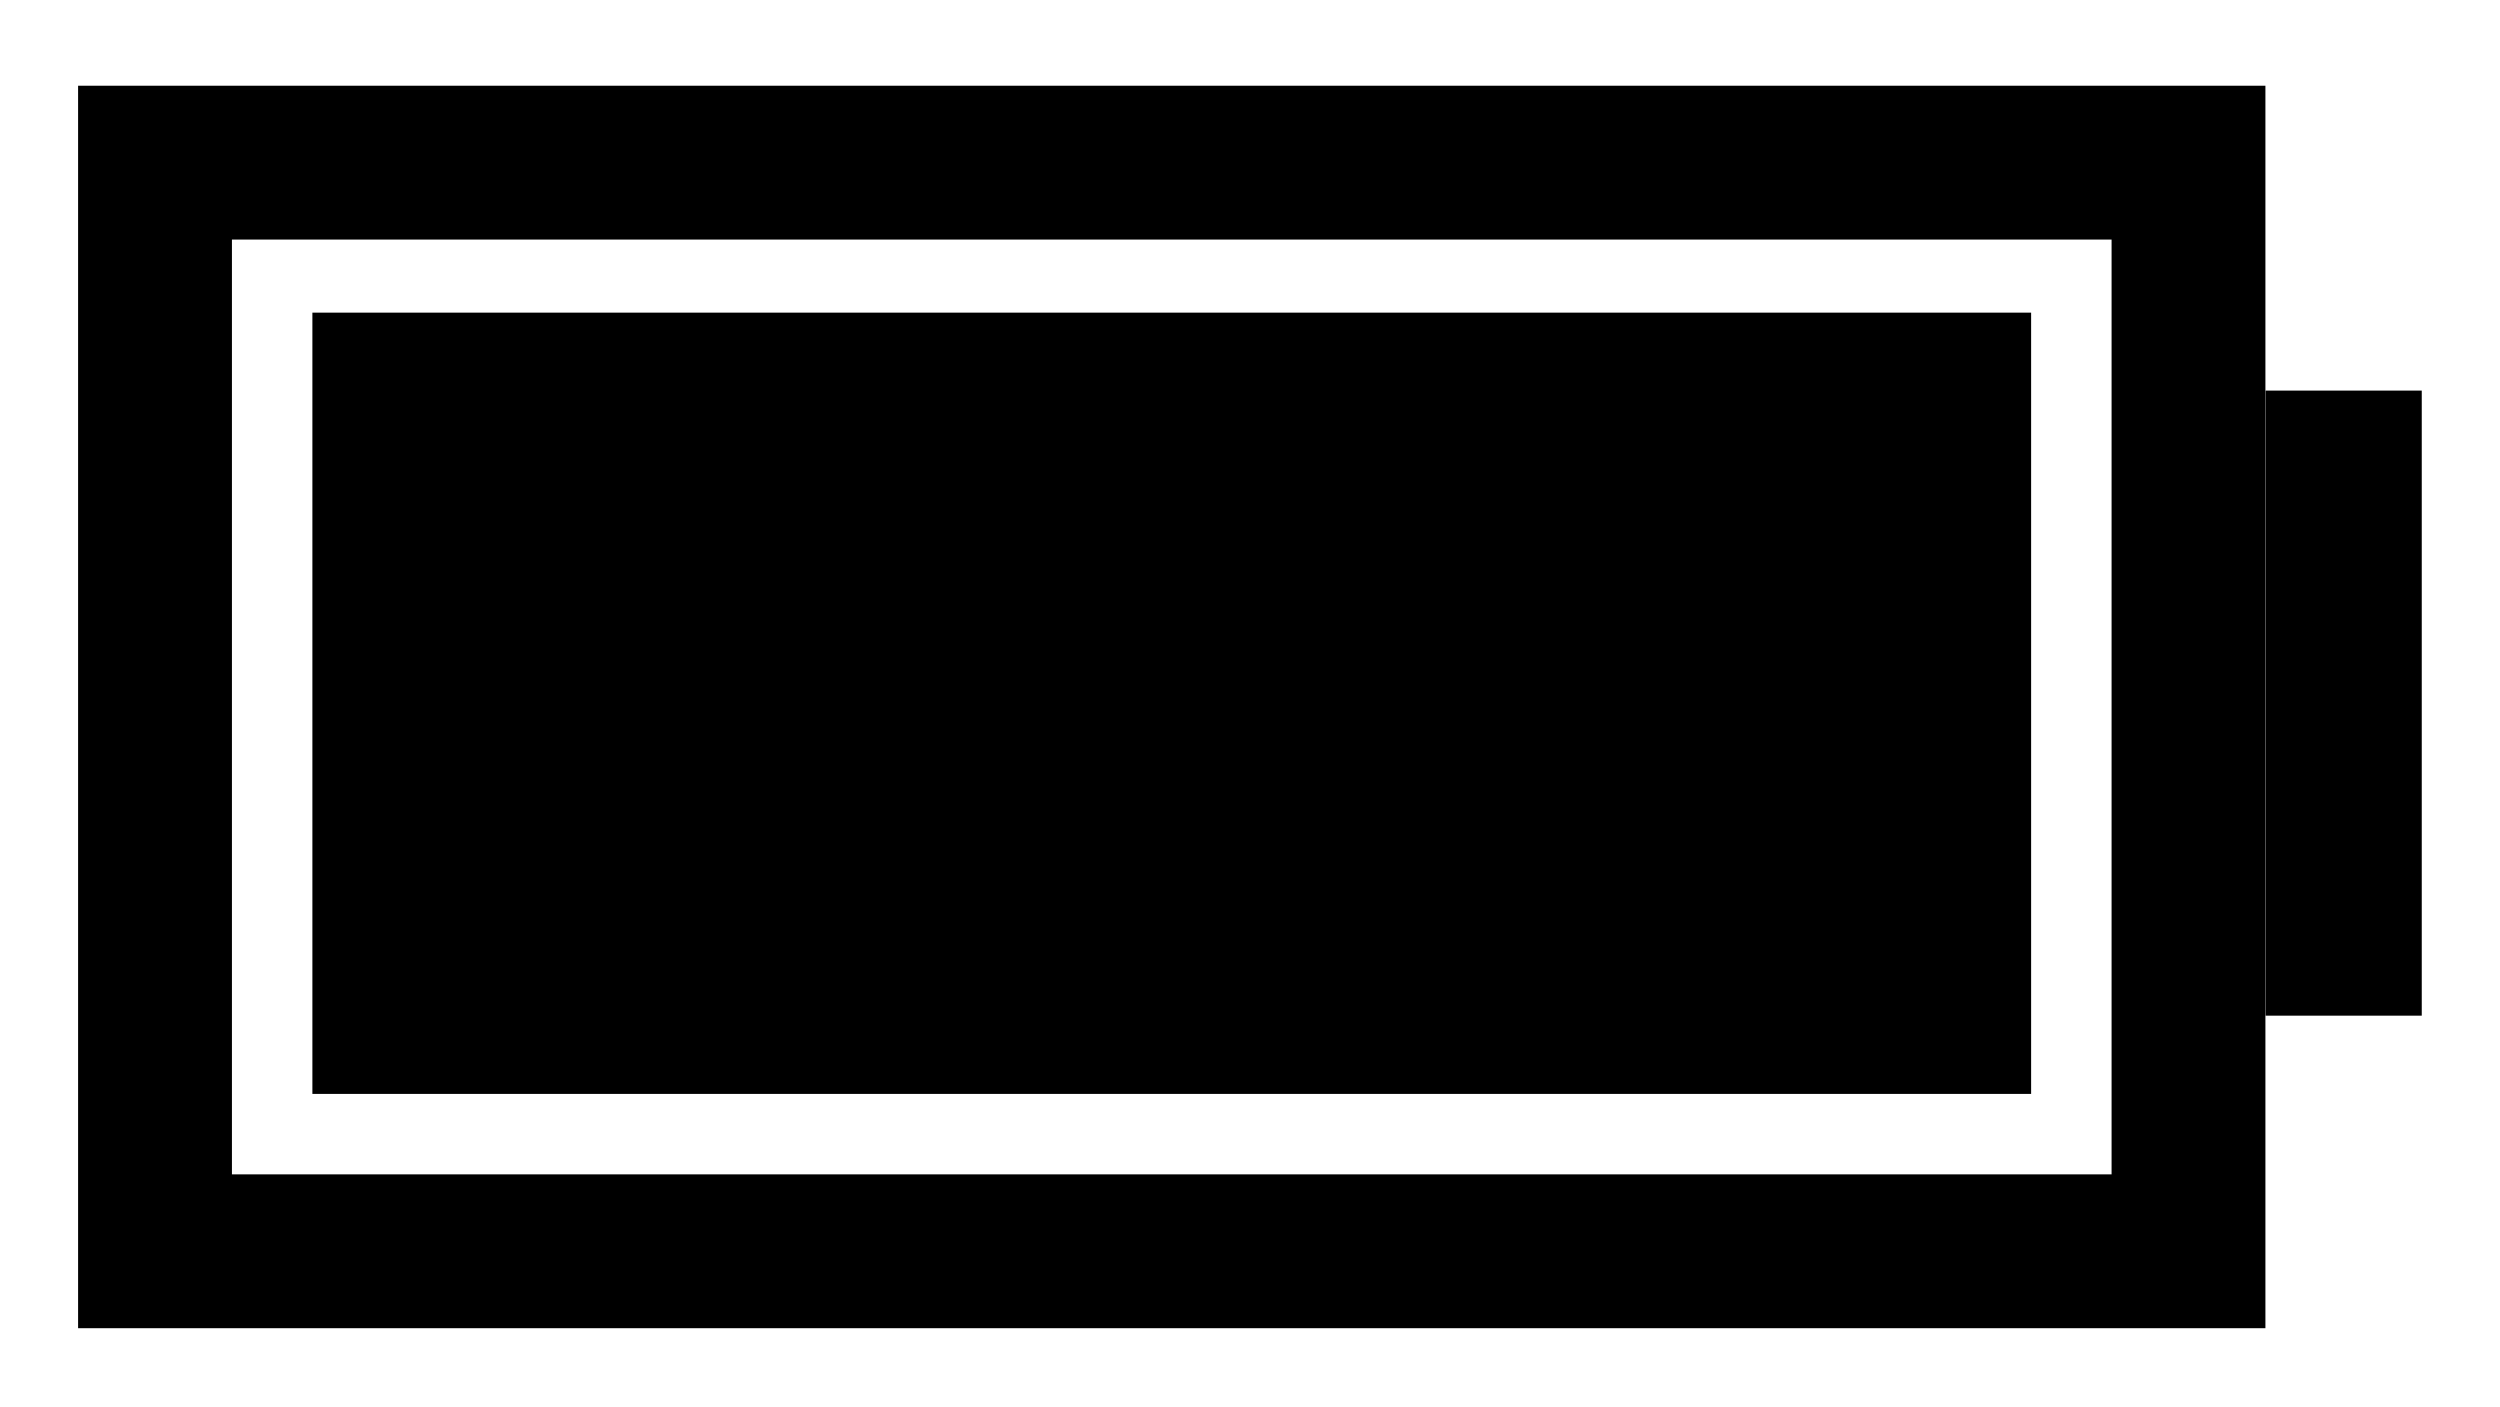
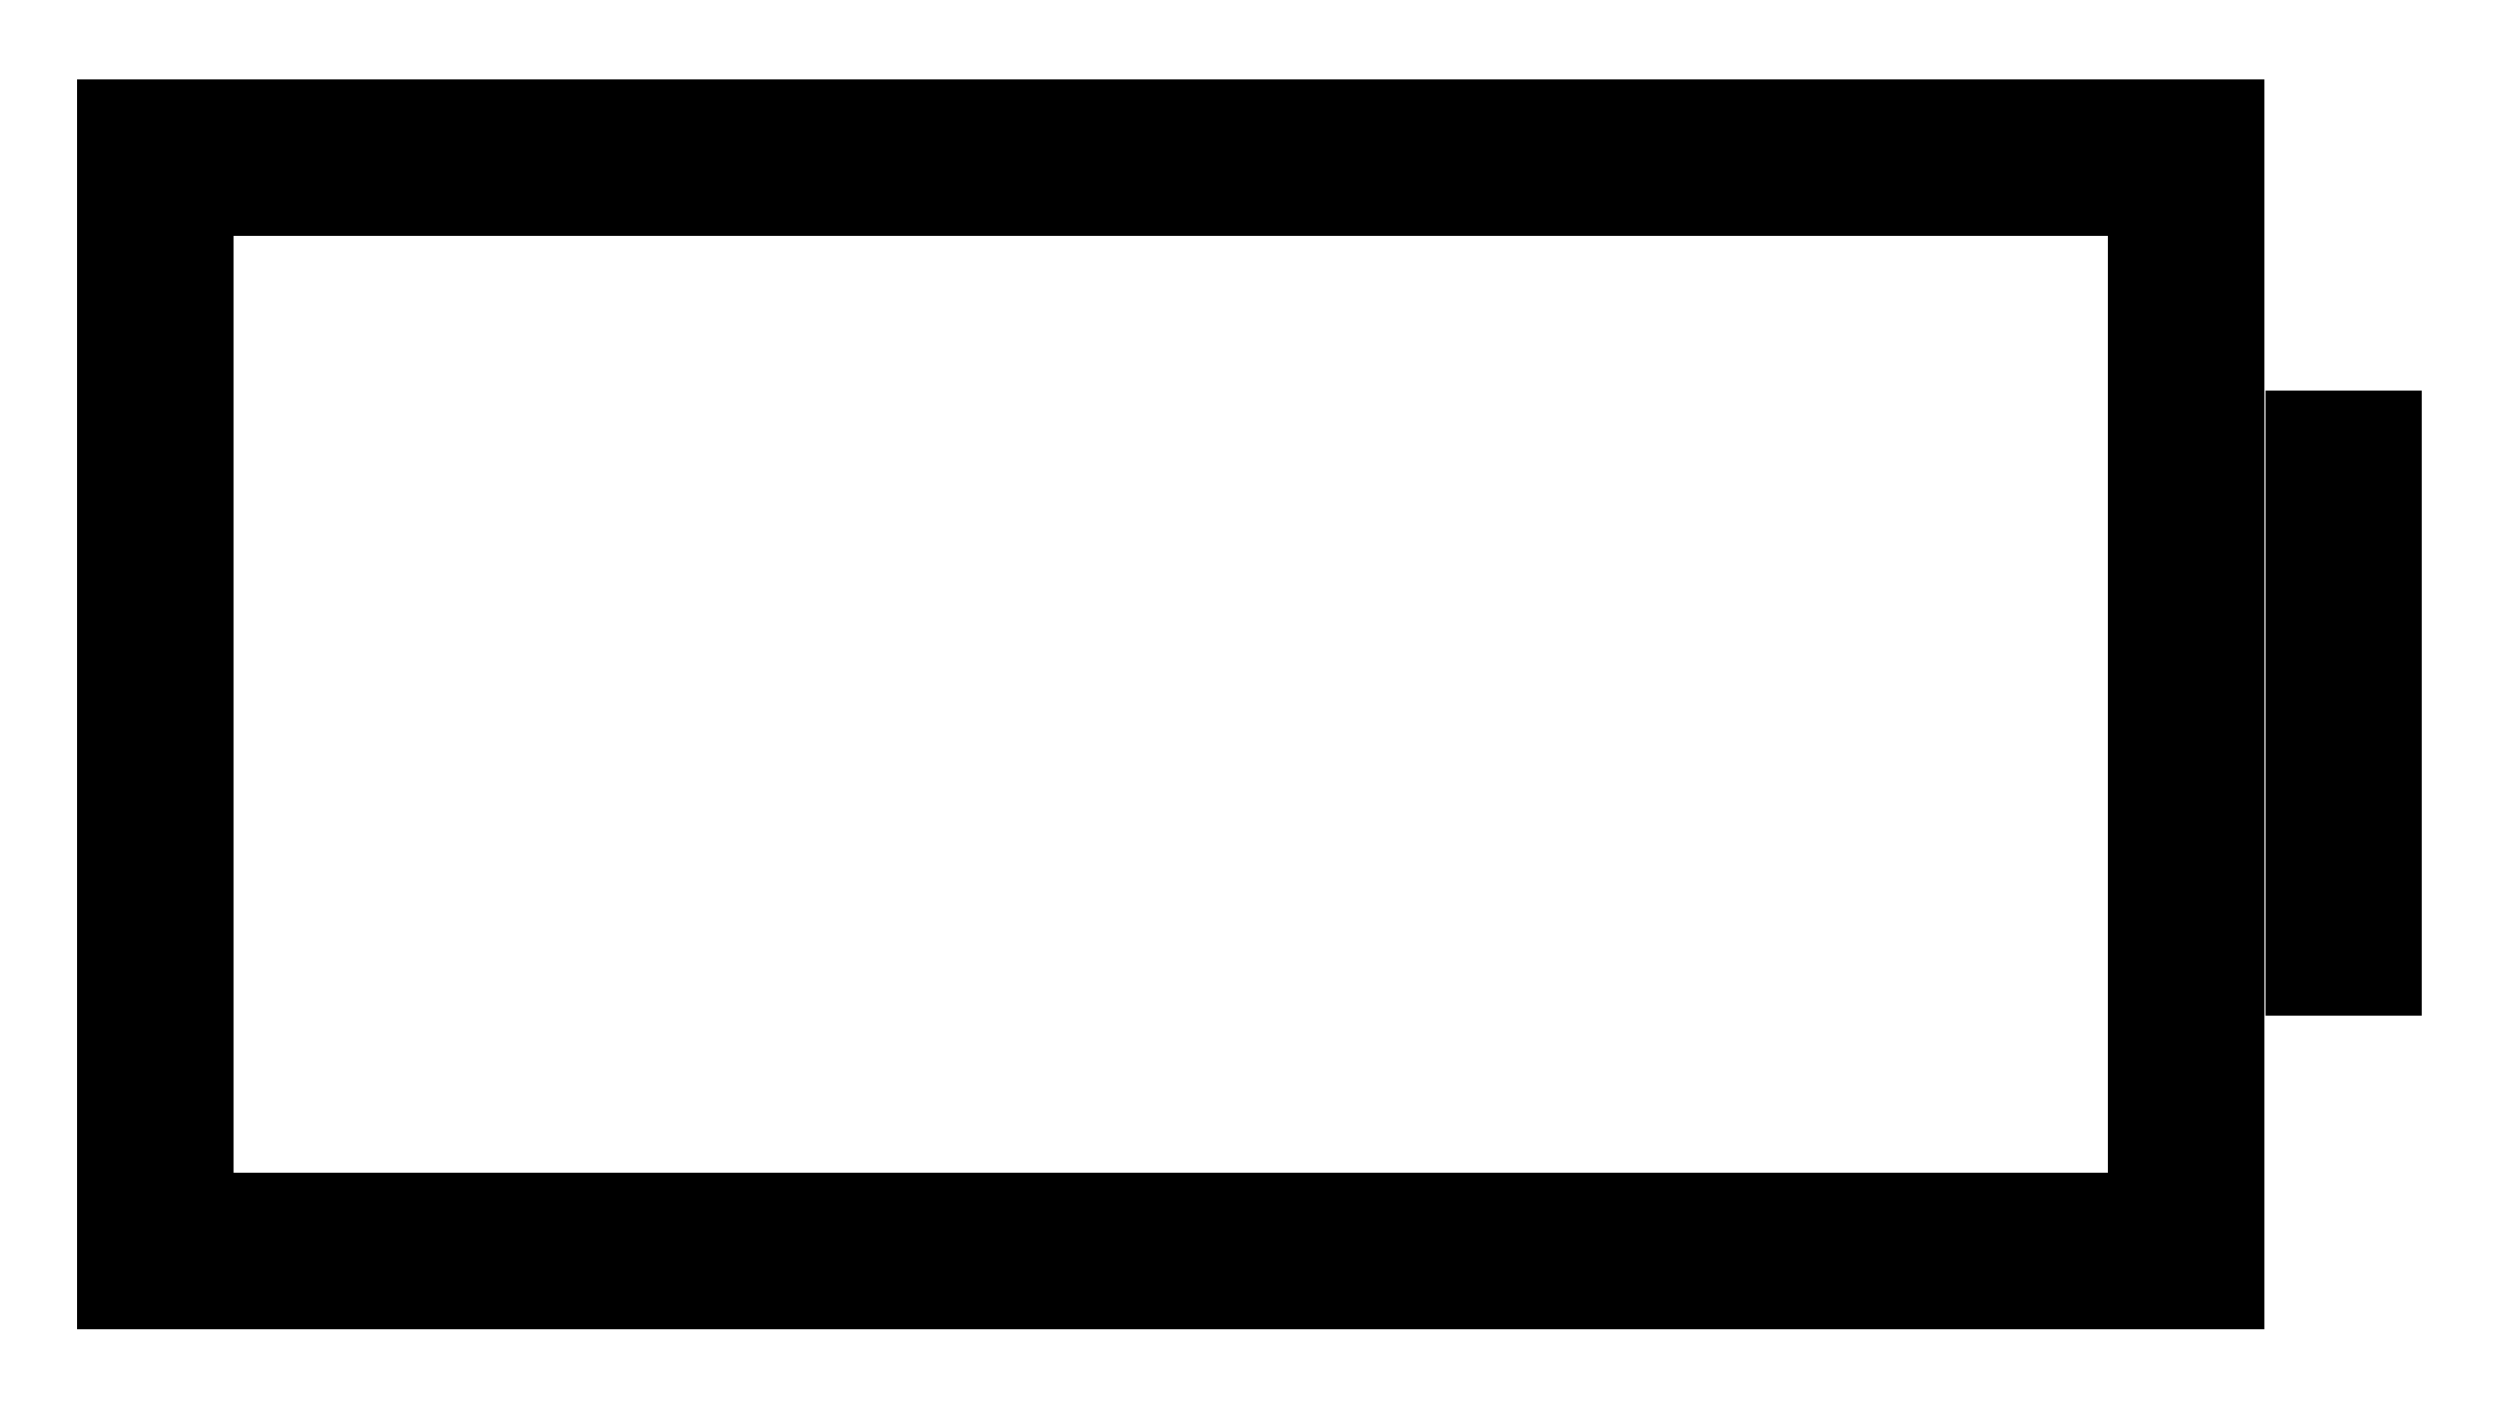
- <svg xmlns="http://www.w3.org/2000/svg" width="32" height="18" viewBox="0 0 8.467 4.762" version="1.1" id="svg4592">
-   <defs id="defs4586">
-     </defs>
-   <g id="layer1" transform="translate(0,-292.2375)">
-     <rect style="opacity:1;fill:#000000;fill-opacity:1;stroke:none;stroke-width:0.222;stroke-miterlimit:4;stroke-dasharray:none;stroke-opacity:1" id="rect6543" width="5.821" height="2.646" x="1.058" y="293.296" />
-     <rect style="opacity:1;fill:#000000;fill-opacity:1;stroke:none;stroke-width:0.24;stroke-miterlimit:4;stroke-dasharray:none;stroke-opacity:1" id="rect6600" width="0.529" height="2.117" x="-8.202" y="293.56" transform="scale(-1,1)" />
-     <rect style="opacity:1;fill:none;fill-opacity:1;stroke:#000000;stroke-width:0.521;stroke-miterlimit:4;stroke-dasharray:none;stroke-opacity:1" id="rect6543-6" width="6.887" height="3.687" x="0.525" y="292.788" />
+ <svg xmlns="http://www.w3.org/2000/svg" id="svg4592" version="1.1" viewBox="0 0 8.467 4.762" height="18" width="32">
+   <defs id="defs4586" />
+   <g transform="translate(0,-292.2375)" id="layer1">
+     <rect transform="scale(-1,1)" y="293.56" x="-8.202" height="2.117" width="0.529" id="rect6600" style="opacity:1;fill:#000000;fill-opacity:1;stroke:none;stroke-width:0.24;stroke-miterlimit:4;stroke-dasharray:none;stroke-opacity:1" />
+     <rect y="292.771" x="0.526" height="3.703" width="6.878" id="rect6543-6" style="opacity:1;fill:none;fill-opacity:1;stroke:#000000;stroke-width:0.53;stroke-miterlimit:4;stroke-dasharray:none;stroke-opacity:1" />
  </g>
</svg>
